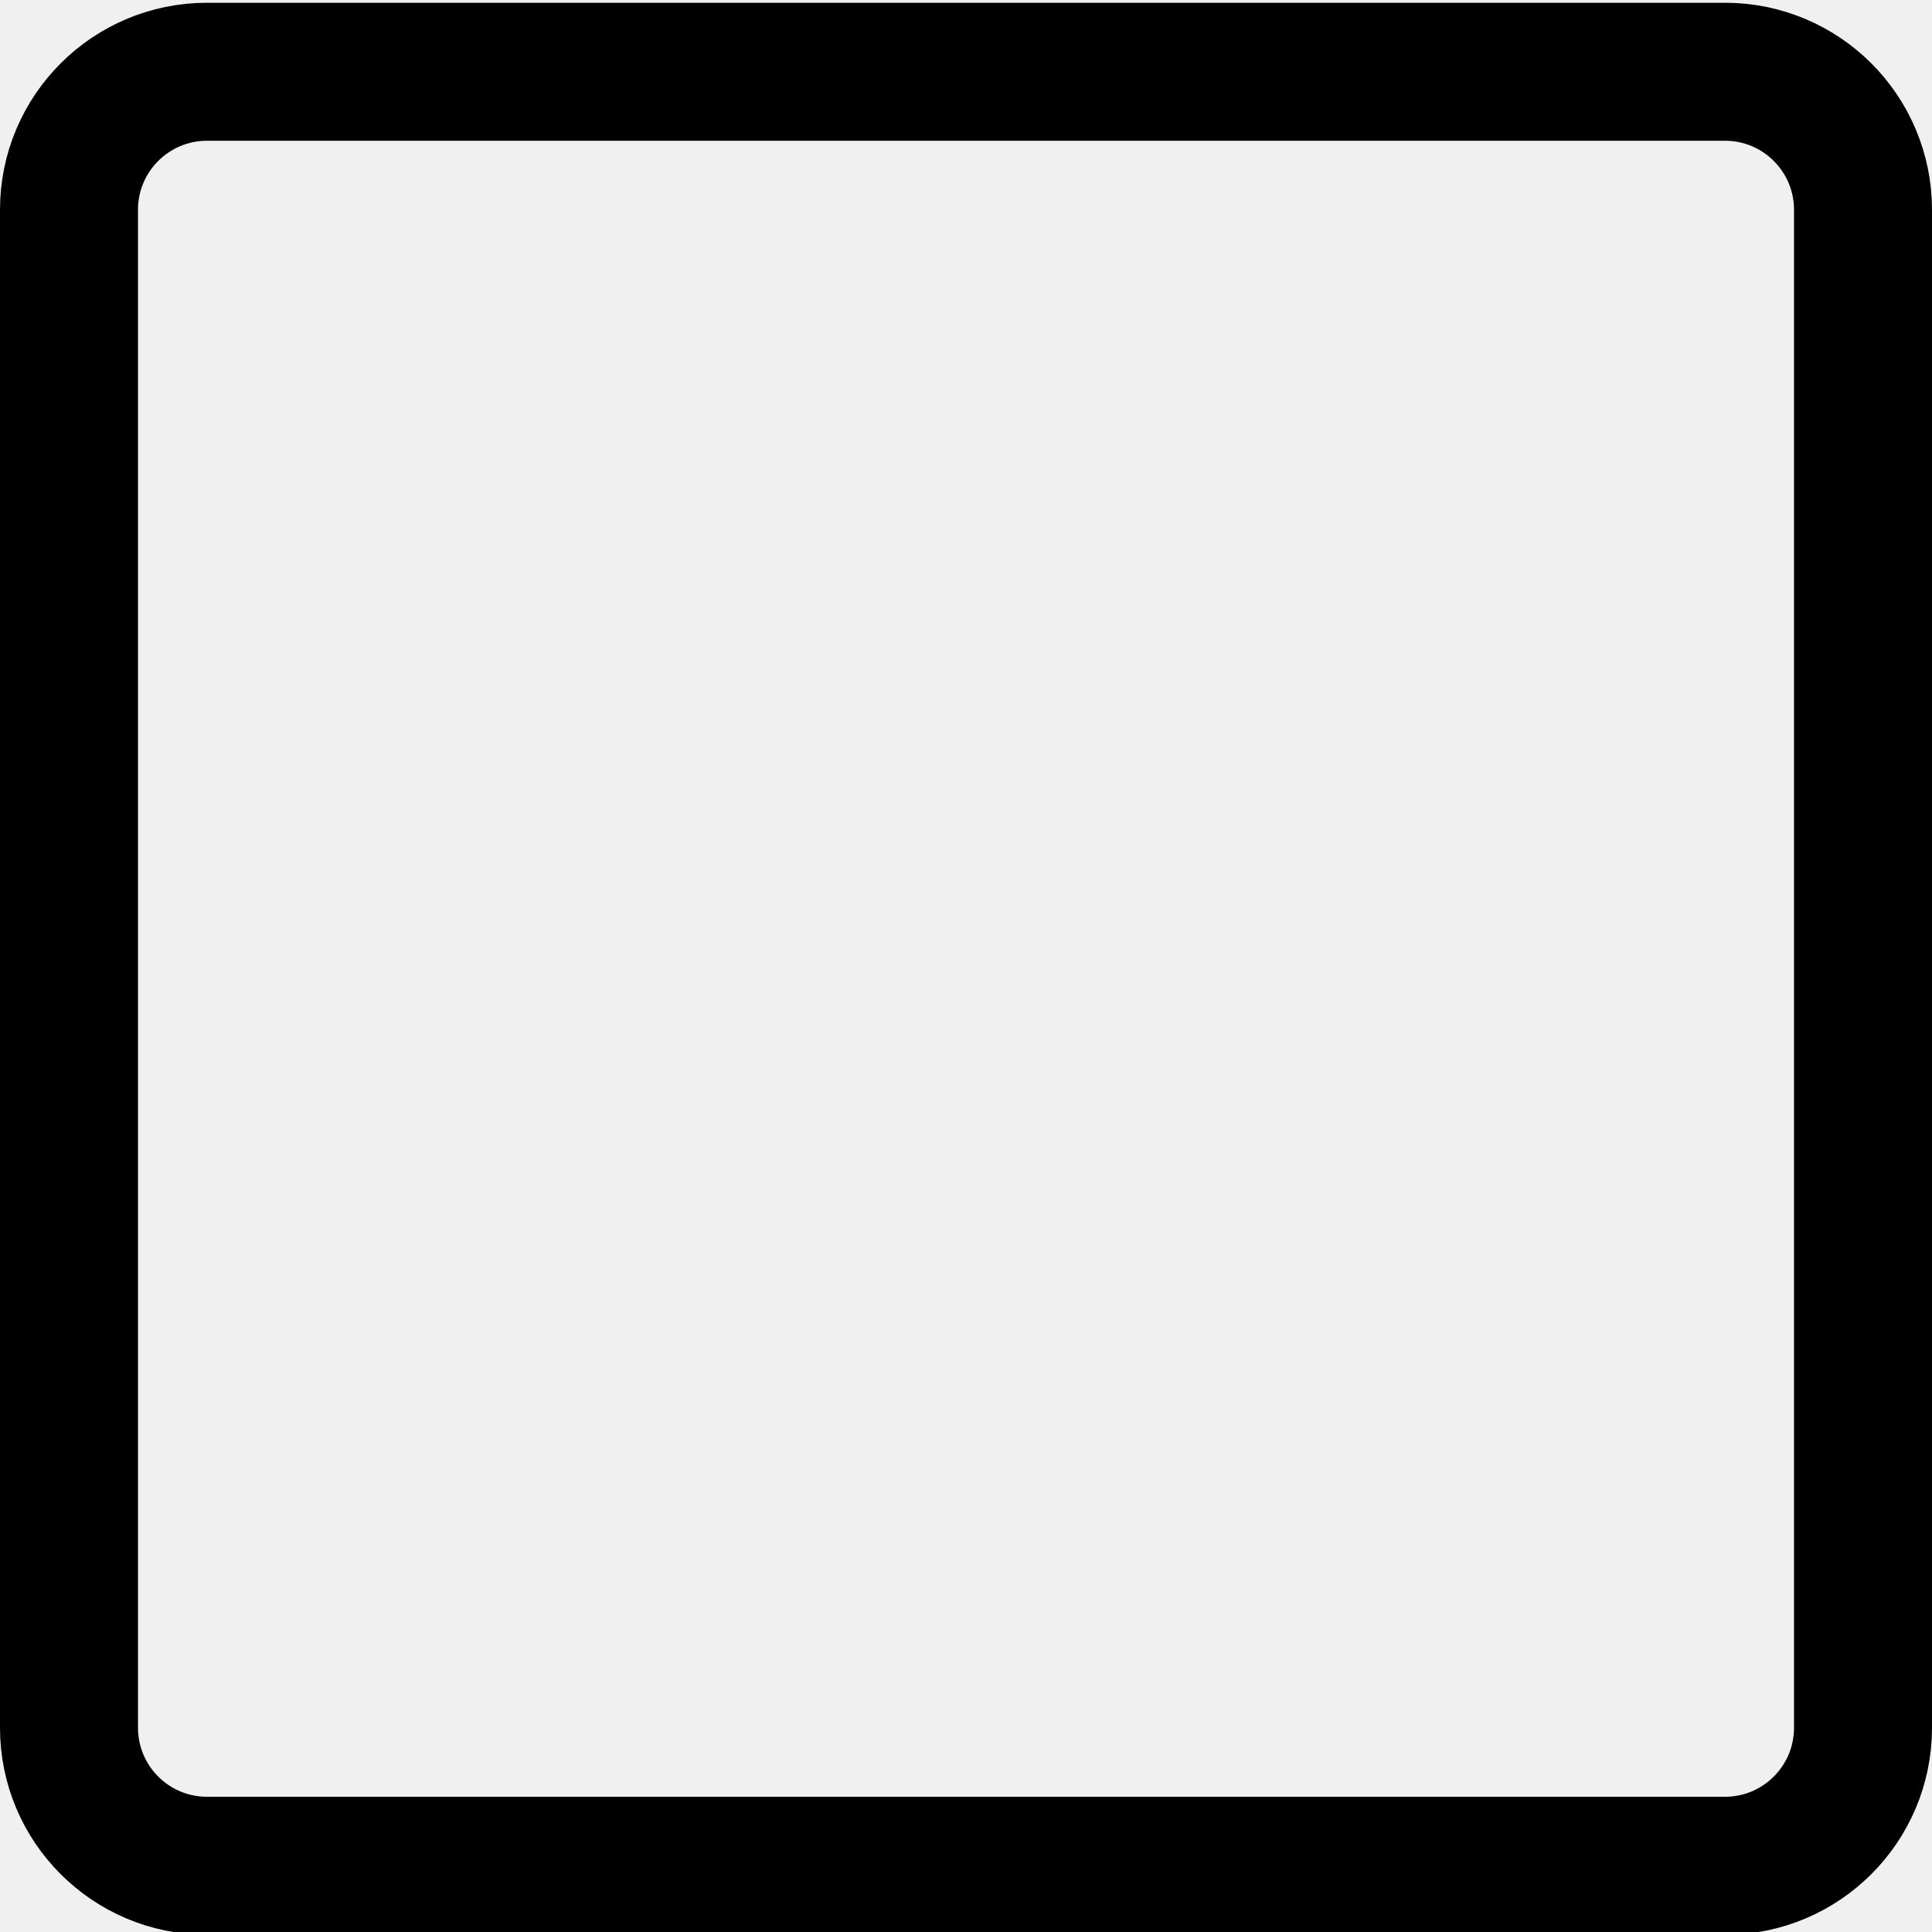
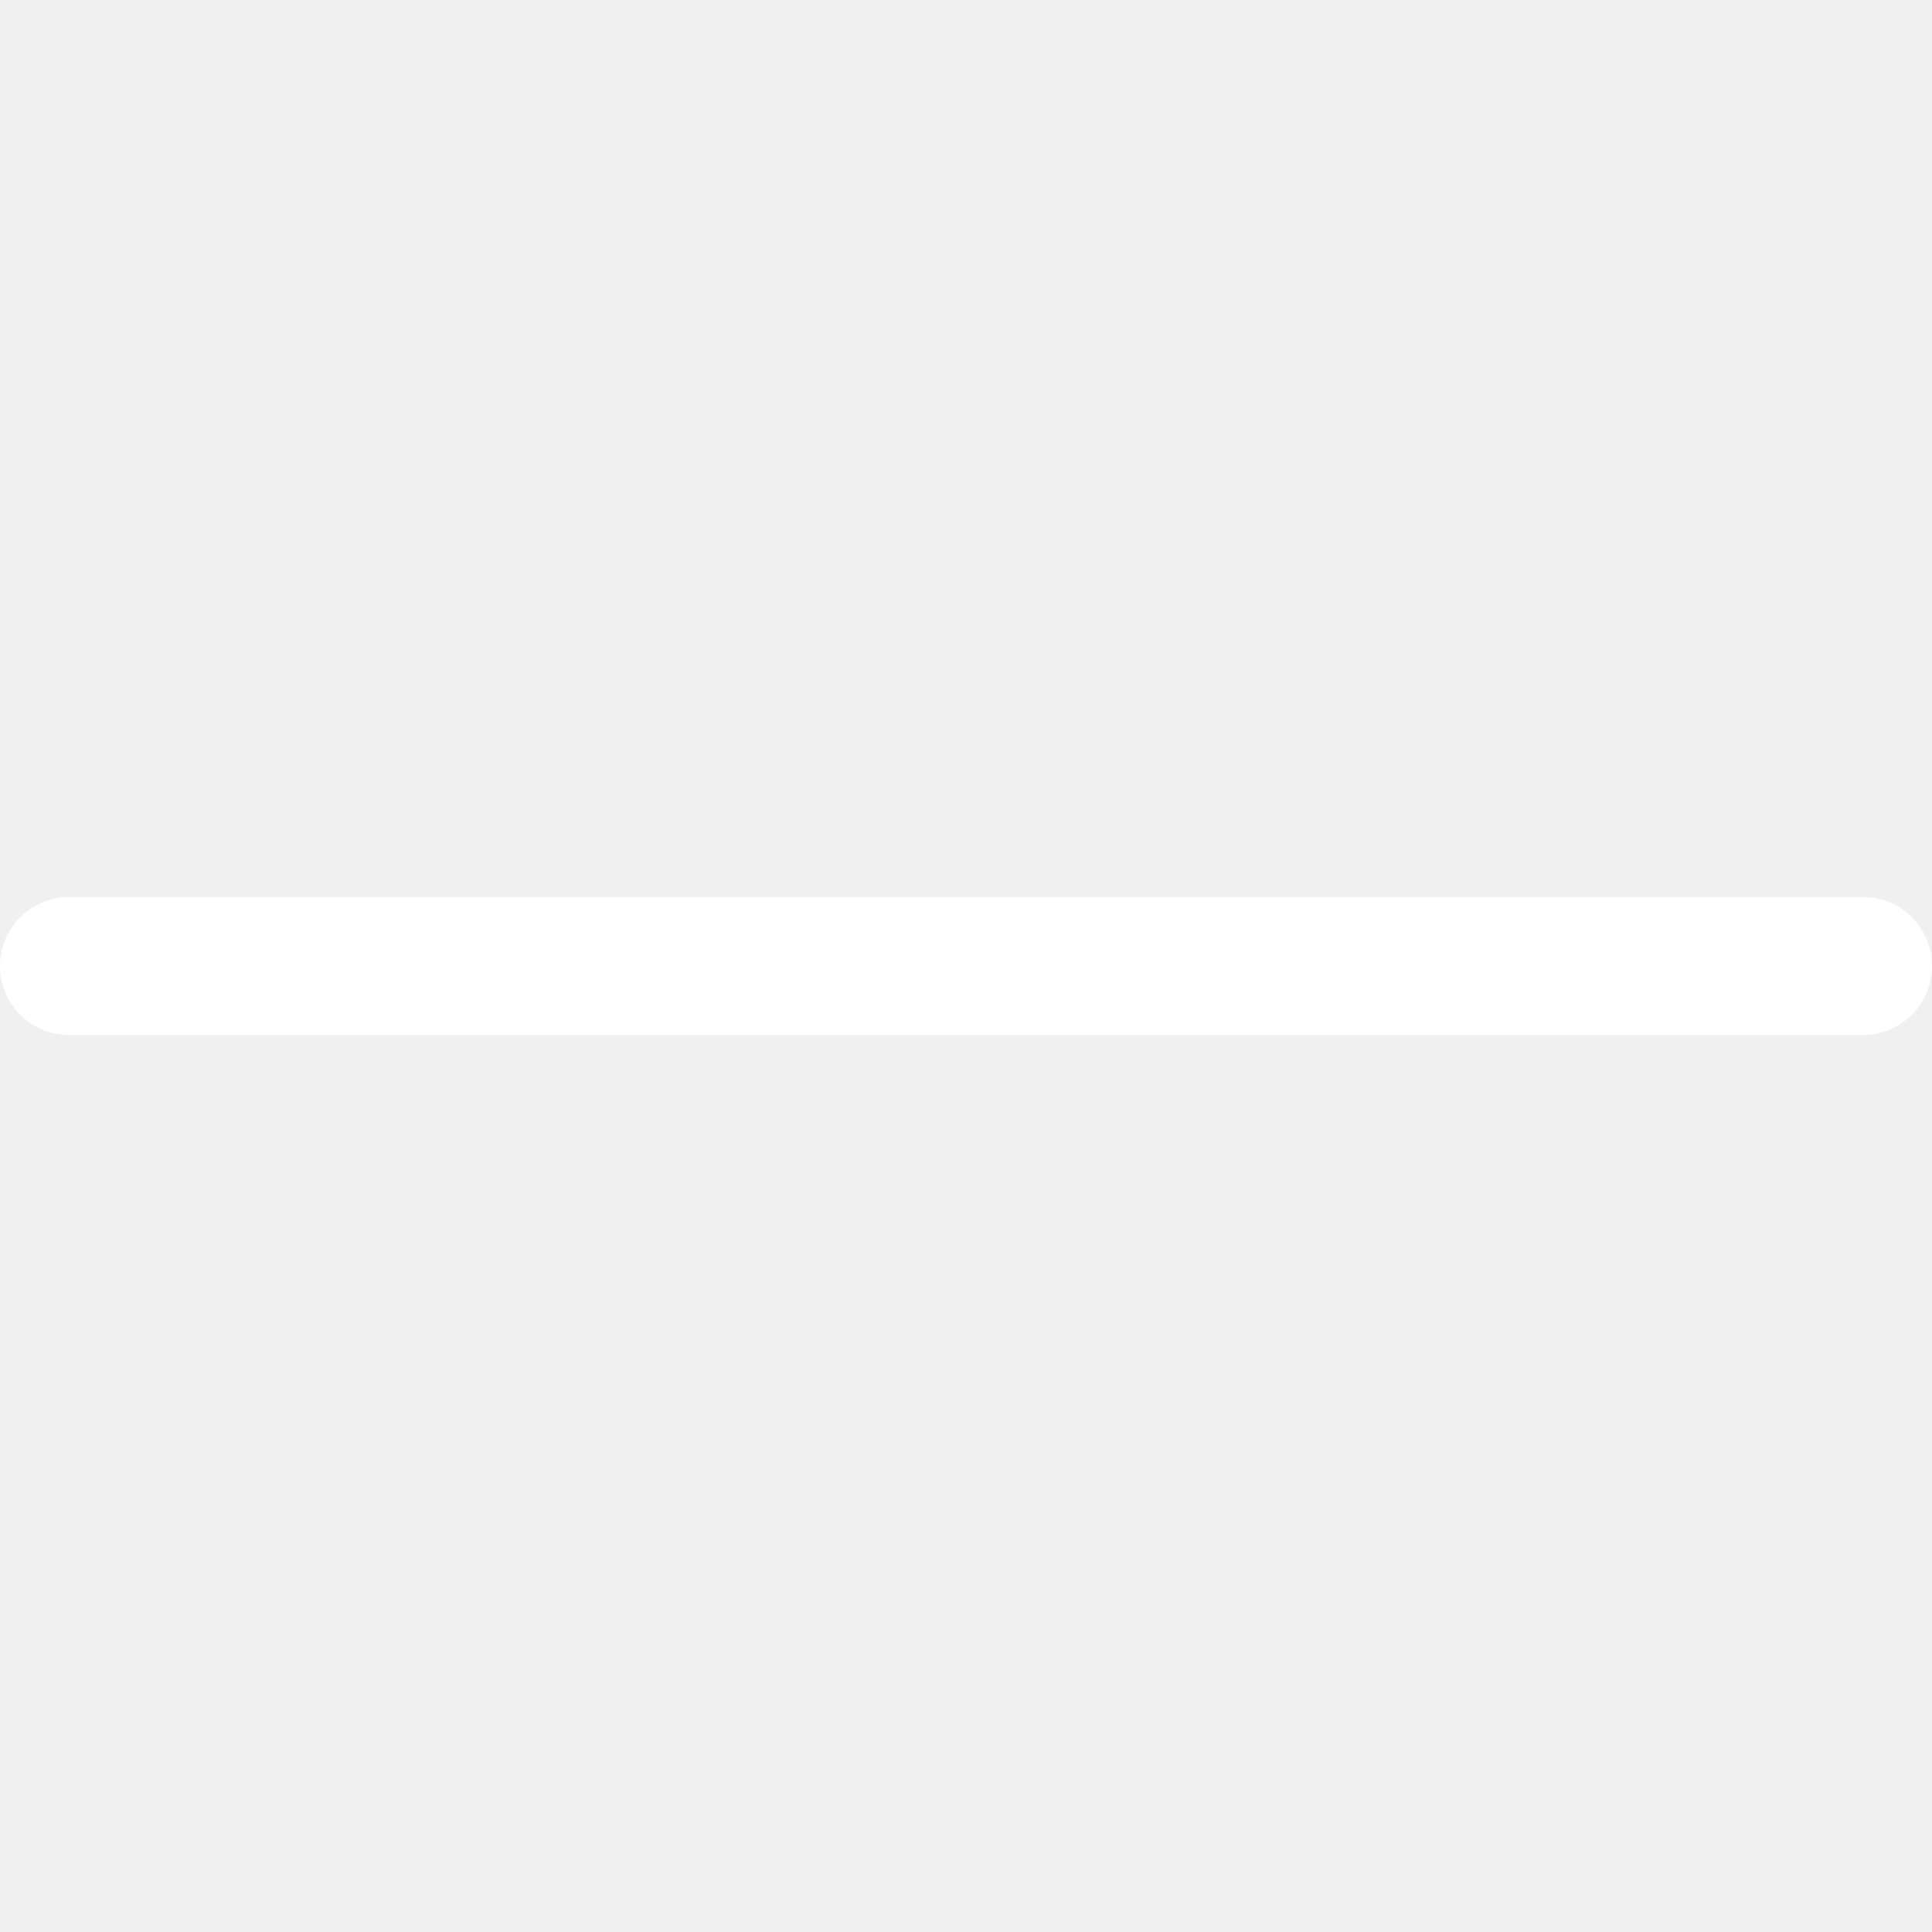
<svg xmlns="http://www.w3.org/2000/svg" viewBox="0 0 32 32">
  <g transform="matrix(2.285714,0,0,2.285714,0,0)">
-     <rect x="0.5" y="0.52" width="13" height="13" rx="1" style="fill: none;stroke: #000000;stroke-linecap: round;stroke-linejoin: round" />
+     <line x1="0.5" y1="7" x2="13.5" y2="7" style="fill: none;stroke: #ffffff;stroke-linecap: round;stroke-linejoin: round" />
  </g>
</svg>
